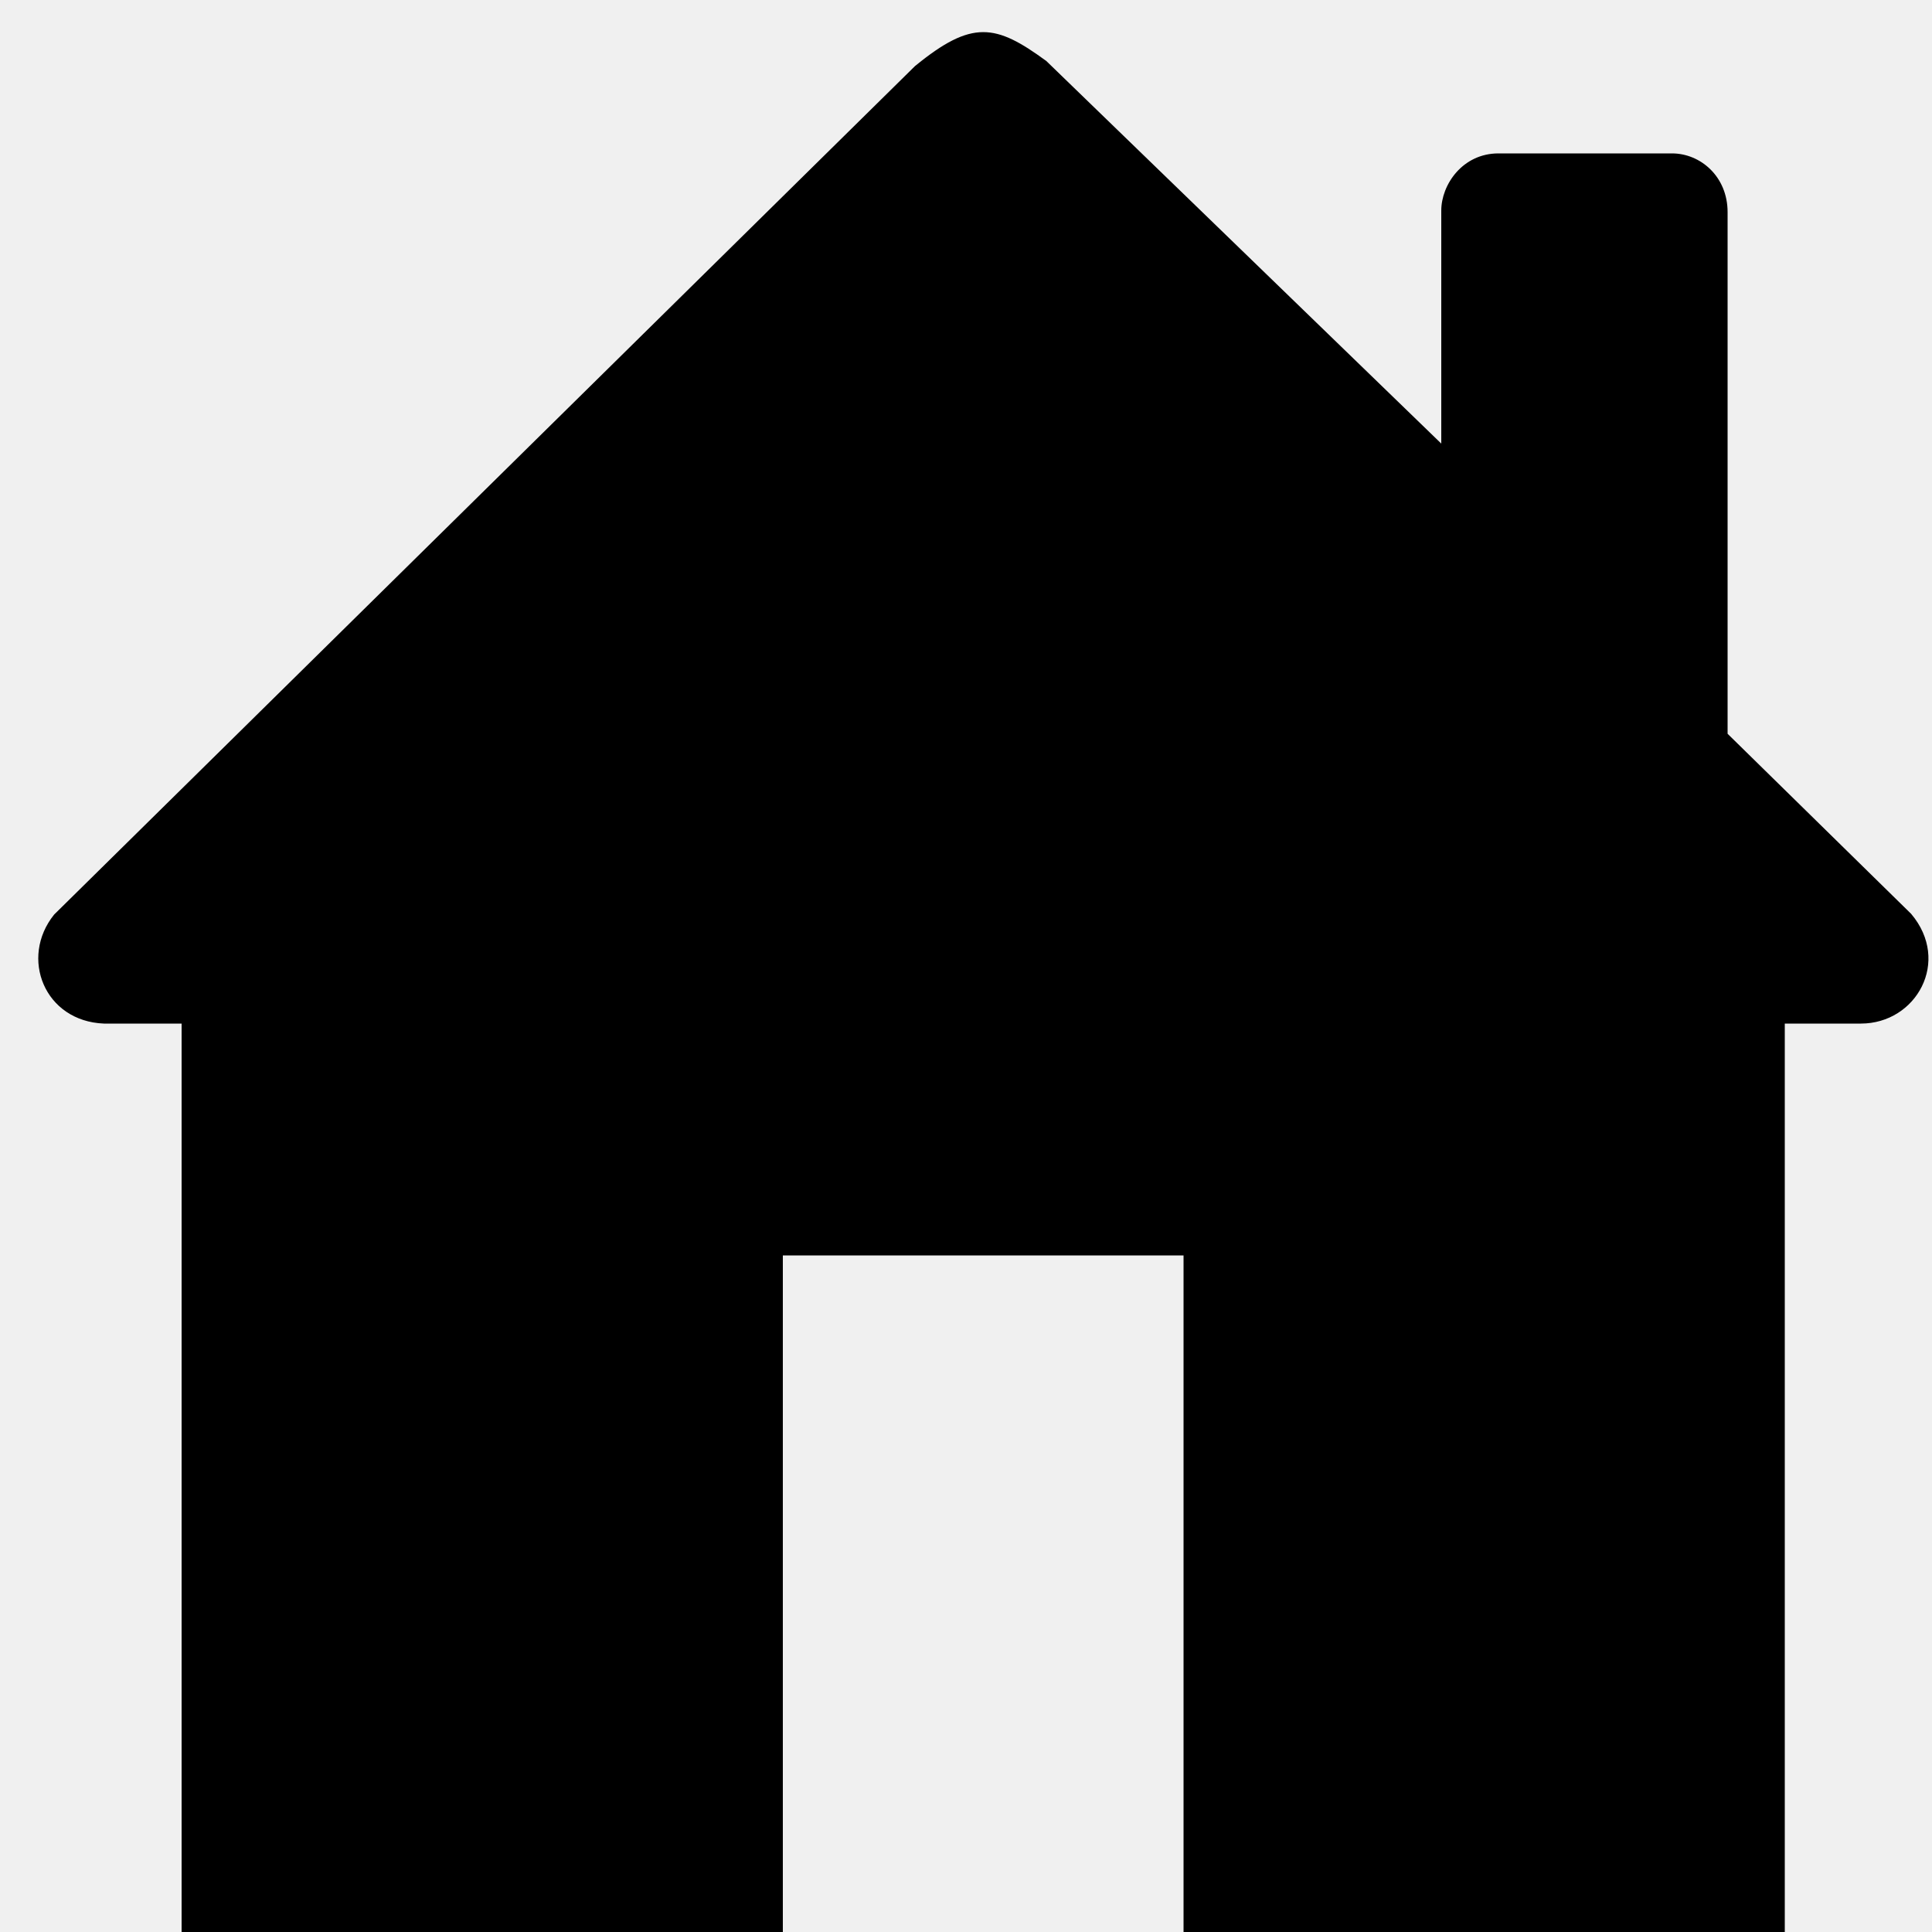
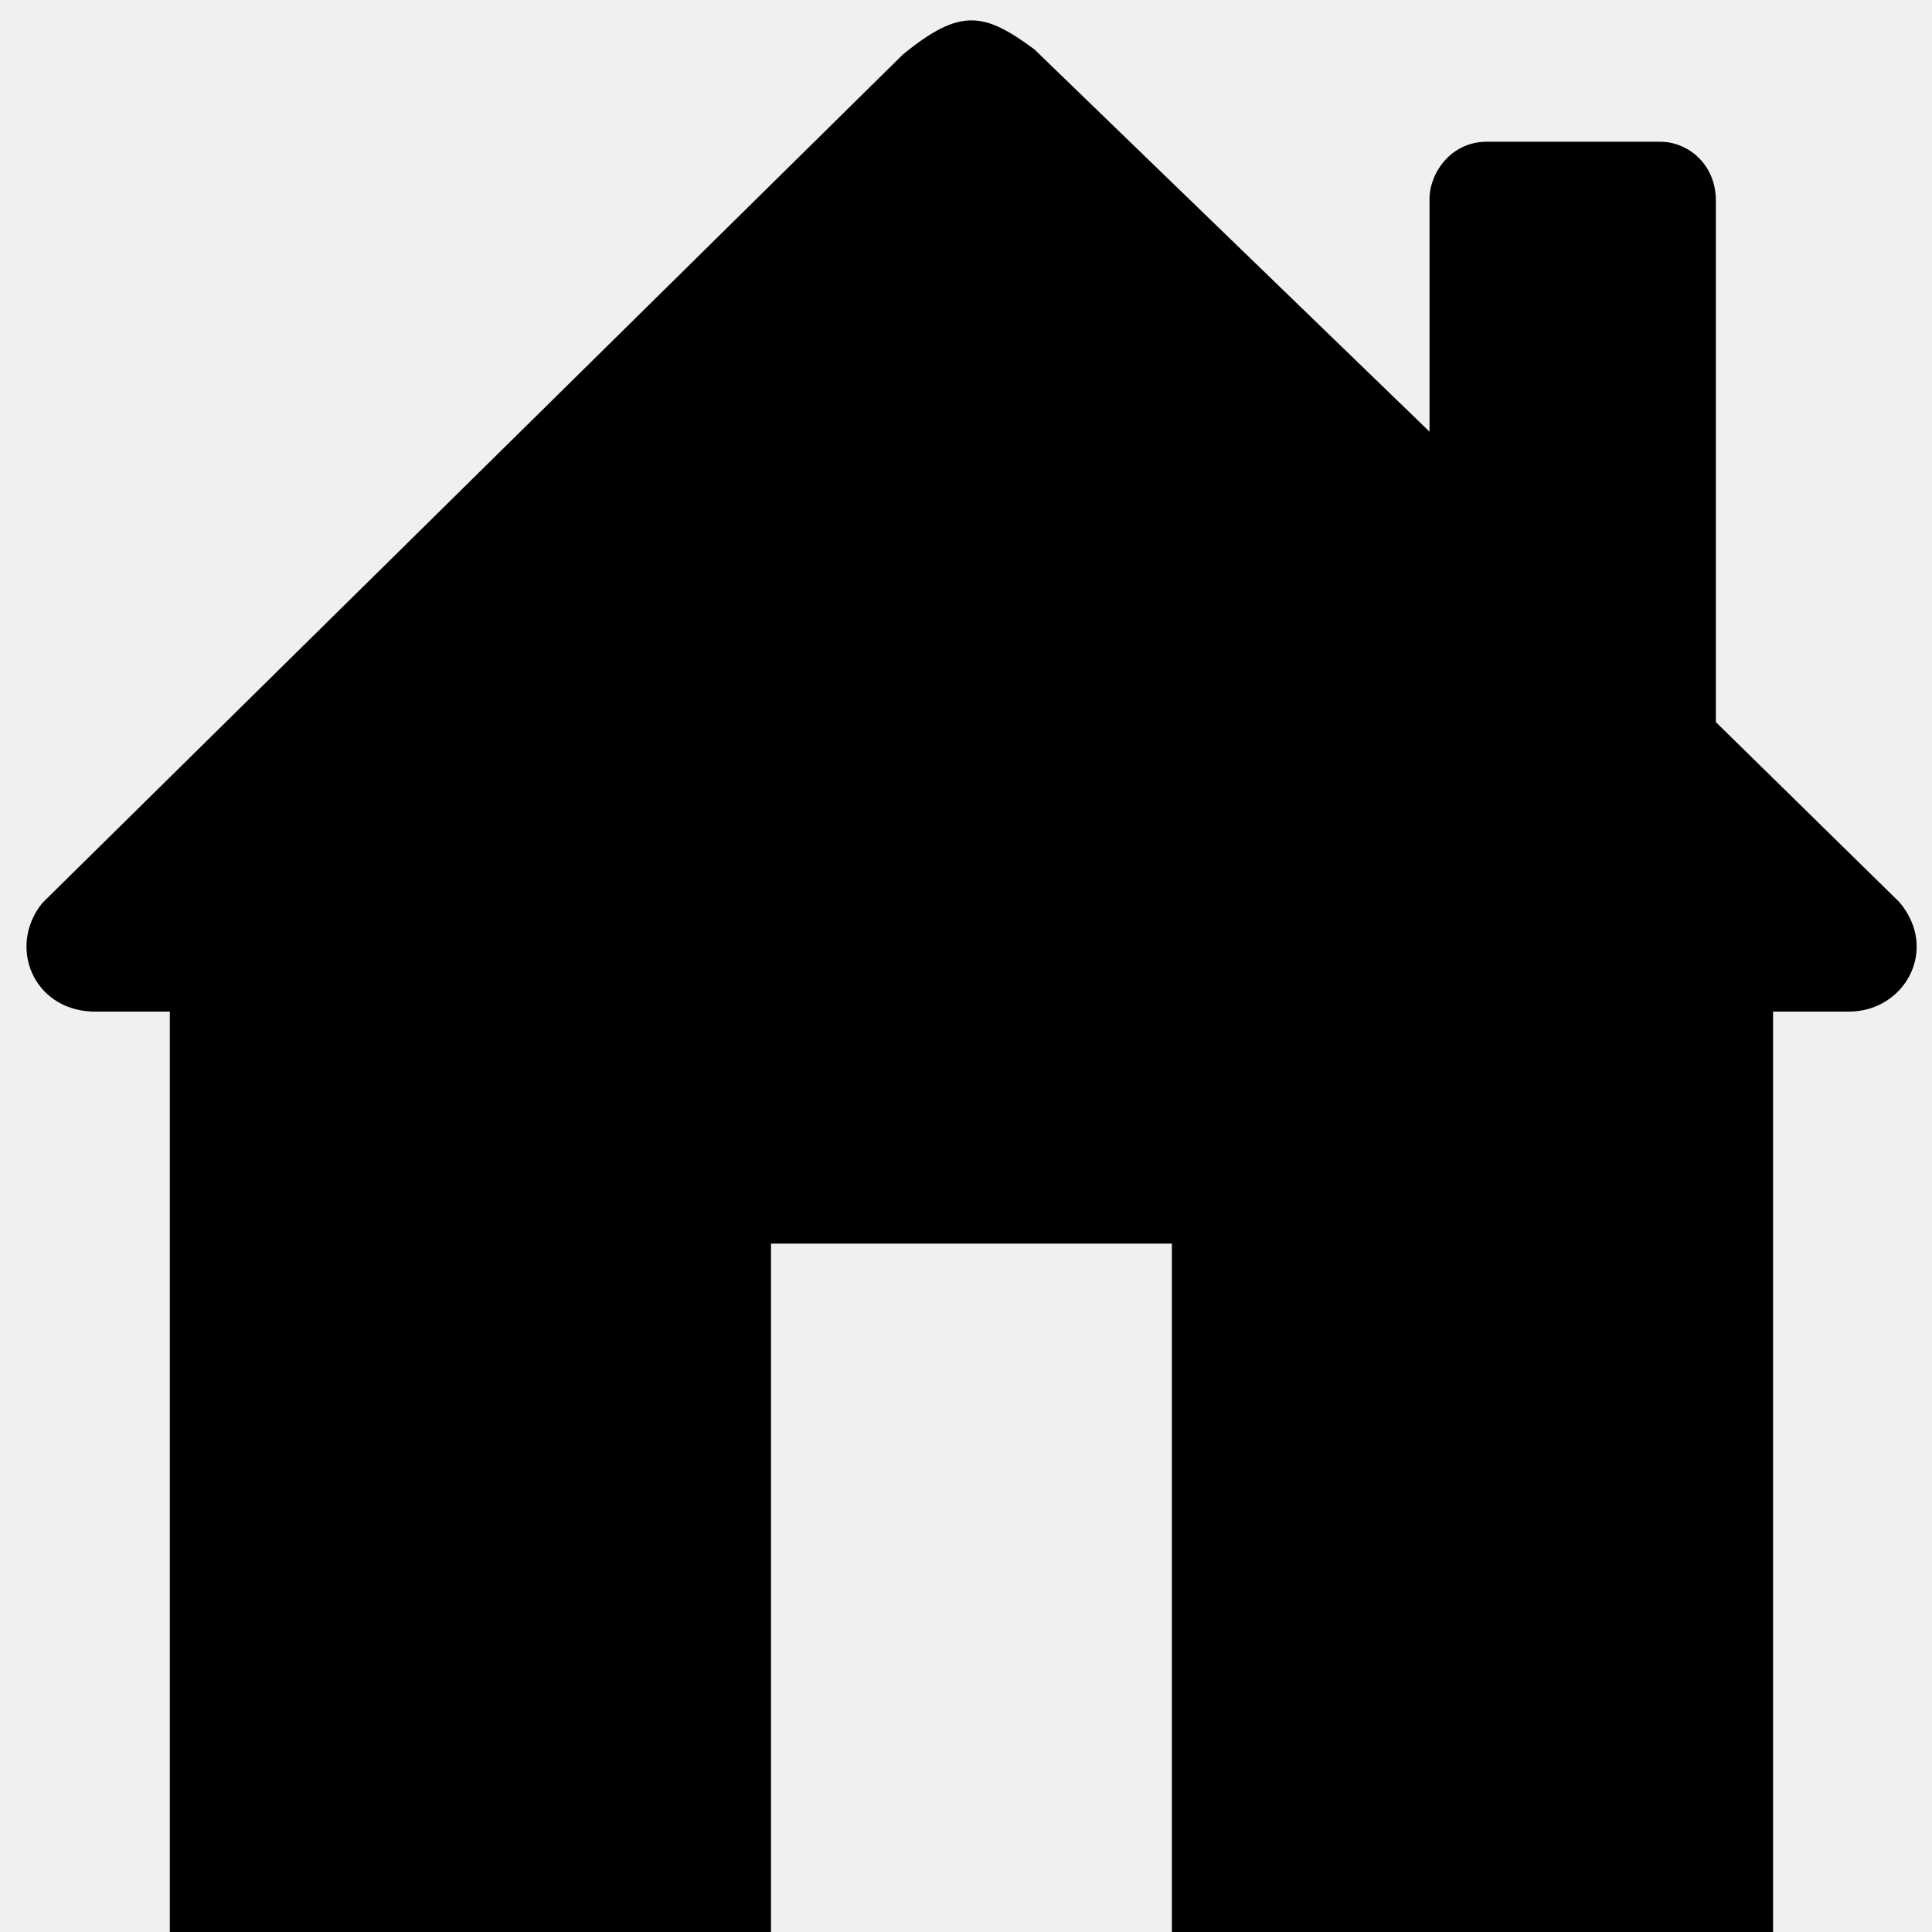
- <svg xmlns="http://www.w3.org/2000/svg" version="1.1" width="50px" height="50px" viewBox="-0.5 -0.5 50 50" class="ge-export-svg-dark">
-   <defs>
-     <style type="text/css">svg.ge-export-svg-dark:not(mjx-container &gt; svg) { filter: invert(100%) hue-rotate(180deg); }
- svg.ge-export-svg-dark foreignObject img,
- svg.ge-export-svg-dark image:not(svg.ge-export-svg-dark switch image),
- svg.ge-export-svg-dark svg:not(mjx-container &gt; svg)
- { filter: invert(100%) hue-rotate(180deg) }</style>
-   </defs>
+ <svg xmlns="http://www.w3.org/2000/svg" version="1.1" width="128px" height="128px" viewBox="-0.5 -0.5 128 128">
+   <defs />
  <g>
    <g data-cell-id="0">
      <g data-cell-id="1">
-         <g data-cell-id="SMxOwZAq8BaQxHtkUUqD-1">
+         <g data-cell-id="jO6dgmZSRIfbelJLF-w5-1">
          <g>
-             <rect x="0" y="0" width="50" height="50" fill="none" stroke="none" pointer-events="all" />
-             <path d="M 4.2 50 L 4.2 25.99 L 2.19 25.99 C 0.65 25.93 0 24.29 0.9 23.17 L 23.18 1.21 C 24.66 0 25.27 0.12 26.58 1.08 L 36.8 10.98 L 36.8 4.95 C 36.8 4.28 37.35 3.47 38.28 3.47 L 42.77 3.47 C 43.51 3.47 44.21 4.07 44.21 4.99 L 44.21 18.49 L 48.96 23.15 C 50 24.38 49.09 25.99 47.66 25.99 L 45.69 25.99 L 45.69 50 L 30.13 50 L 30.13 31.99 L 19.76 31.99 L 19.76 50 Z" fill="#ffffff" stroke="none" pointer-events="all" />
+             <rect x="0" y="0" width="128" height="128" fill="none" stroke="none" pointer-events="all" />
+             <path d="M 10.75 128 L 10.75 66.52 L 5.61 66.52 C 1.67 66.37 0 62.19 2.3 59.33 L 59.33 3.1 C 63.13 0 64.7 0.31 68.03 2.77 L 94.21 28.1 L 94.21 12.68 C 94.21 10.96 95.63 8.89 98 8.89 L 109.49 8.89 C 111.38 8.89 113.18 10.43 113.18 12.78 L 113.18 47.34 L 125.34 59.27 C 128 62.42 125.67 66.52 122.01 66.52 L 116.97 66.52 L 116.97 128 L 77.14 128 L 77.14 81.89 L 50.58 81.89 L 50.58 128 Z" fill="#000000" stroke="none" pointer-events="all" />
          </g>
        </g>
      </g>
    </g>
  </g>
</svg>
